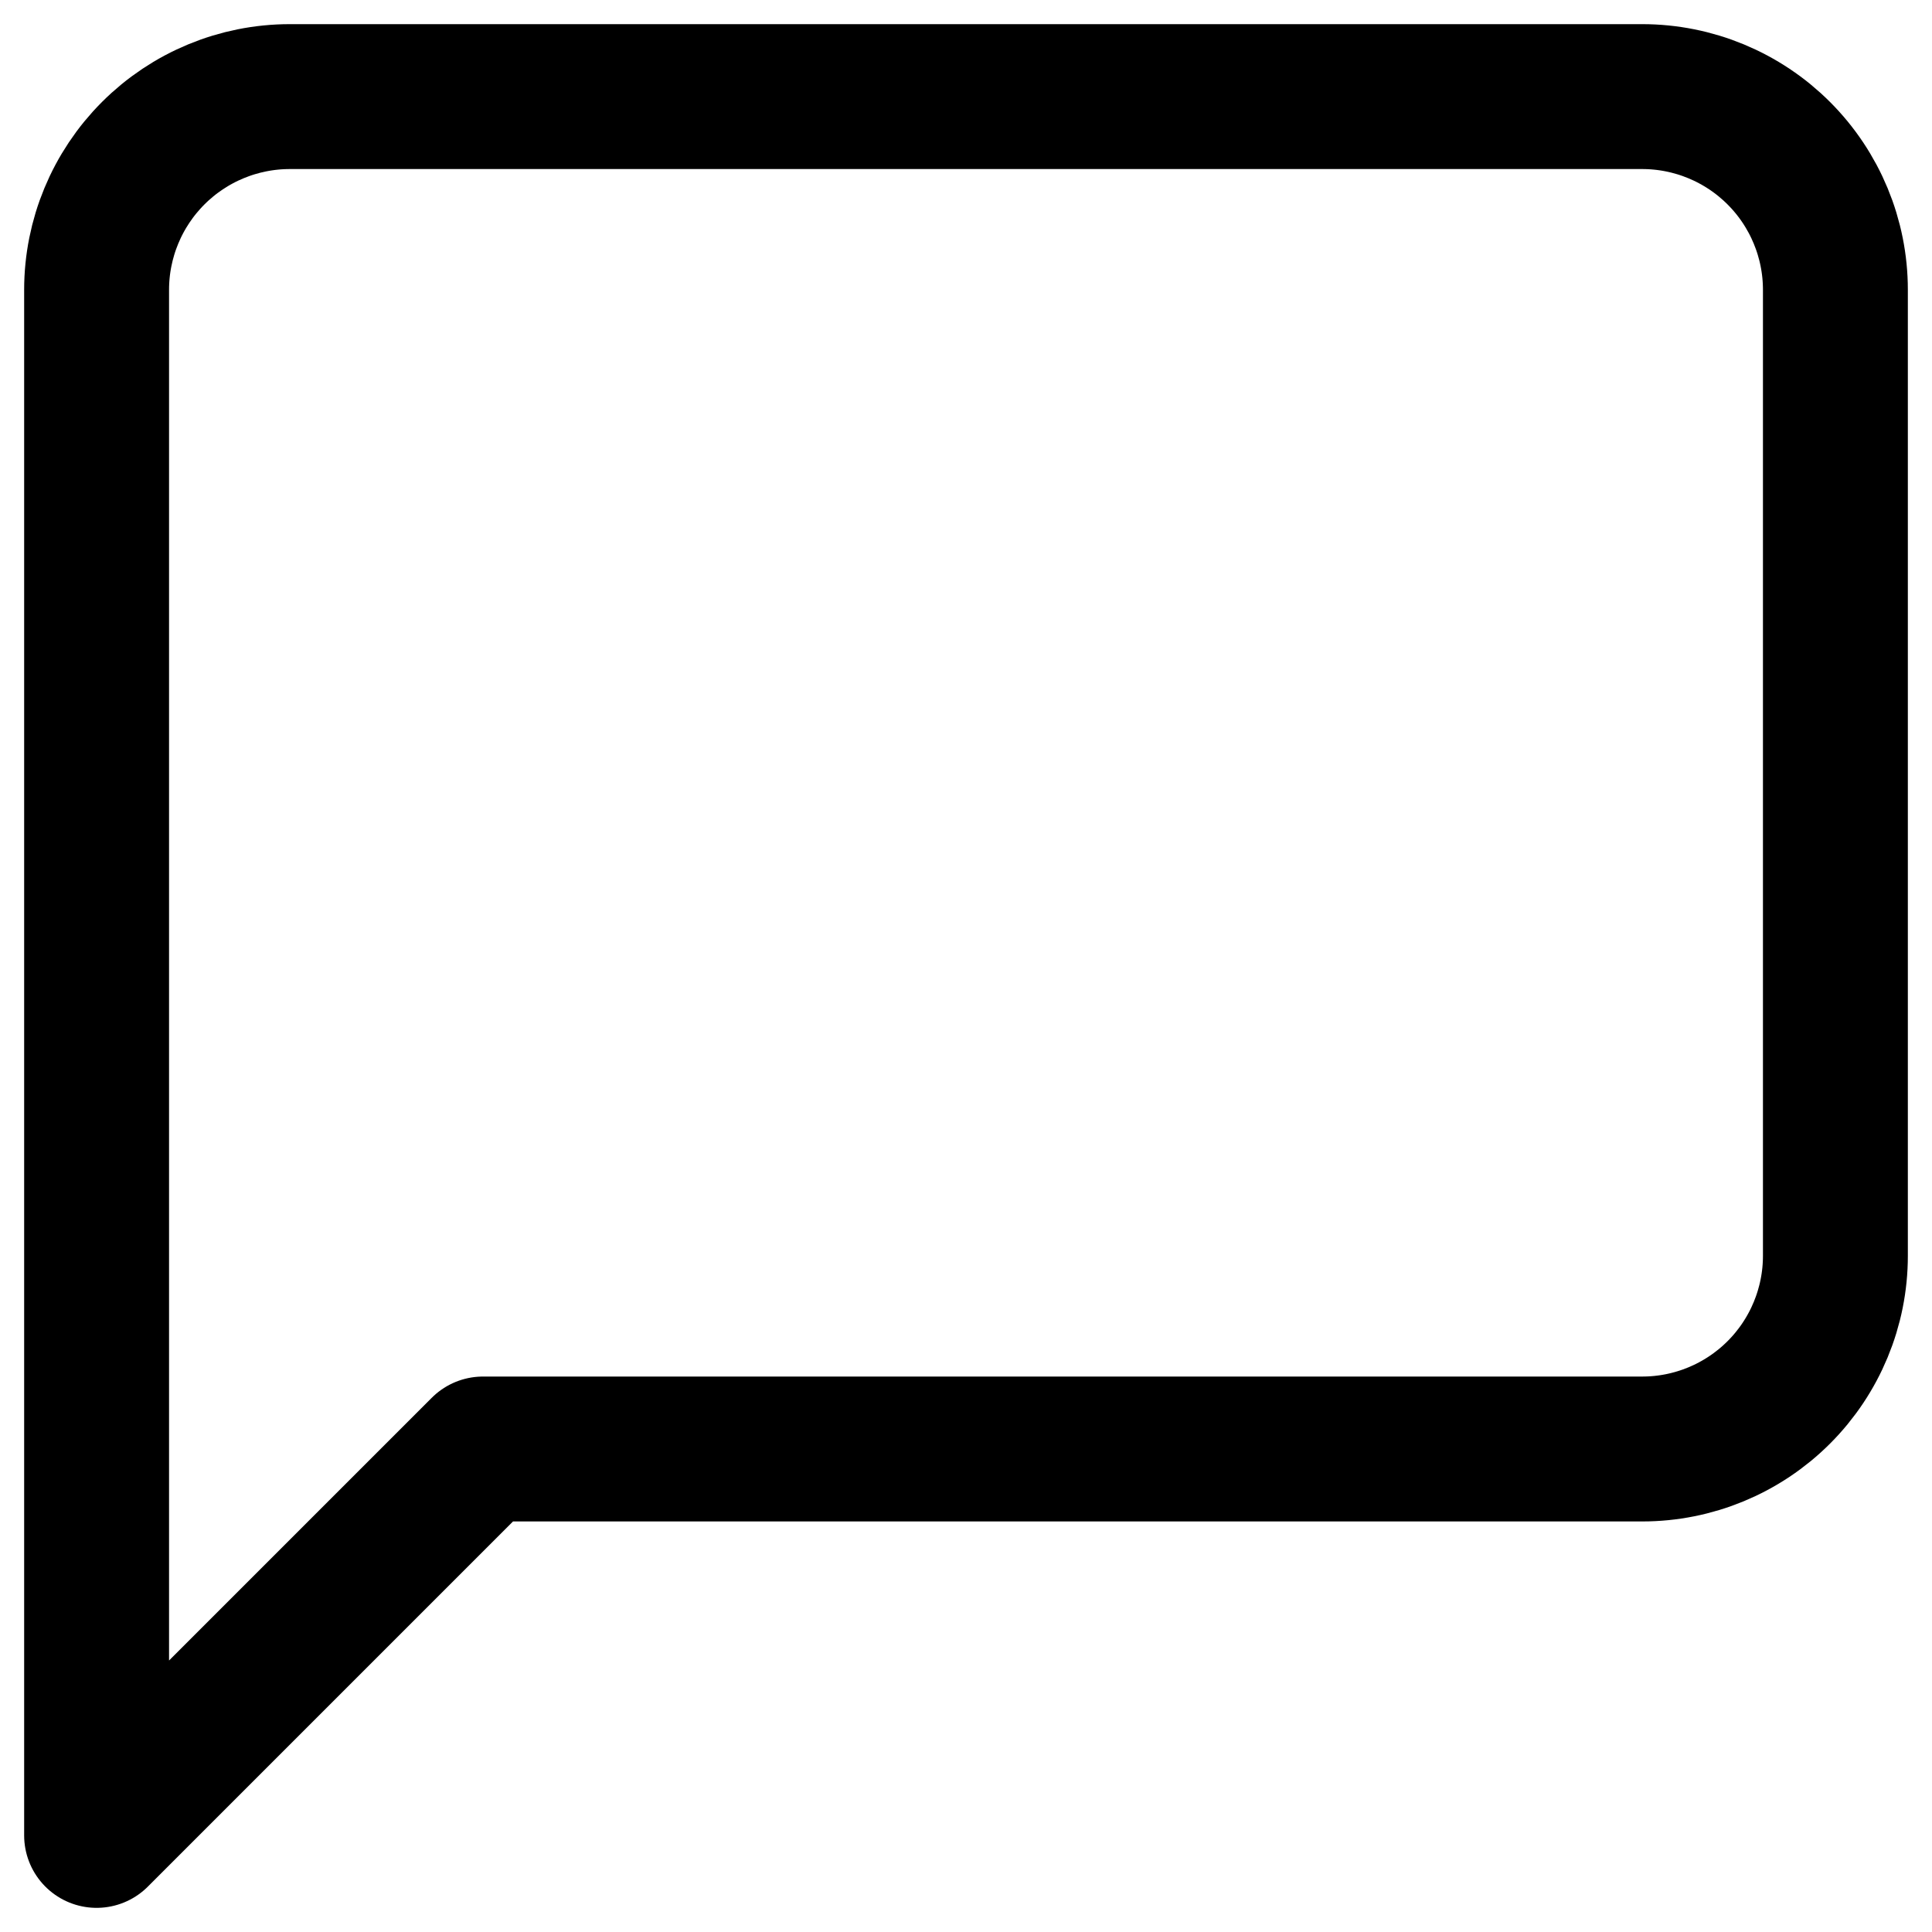
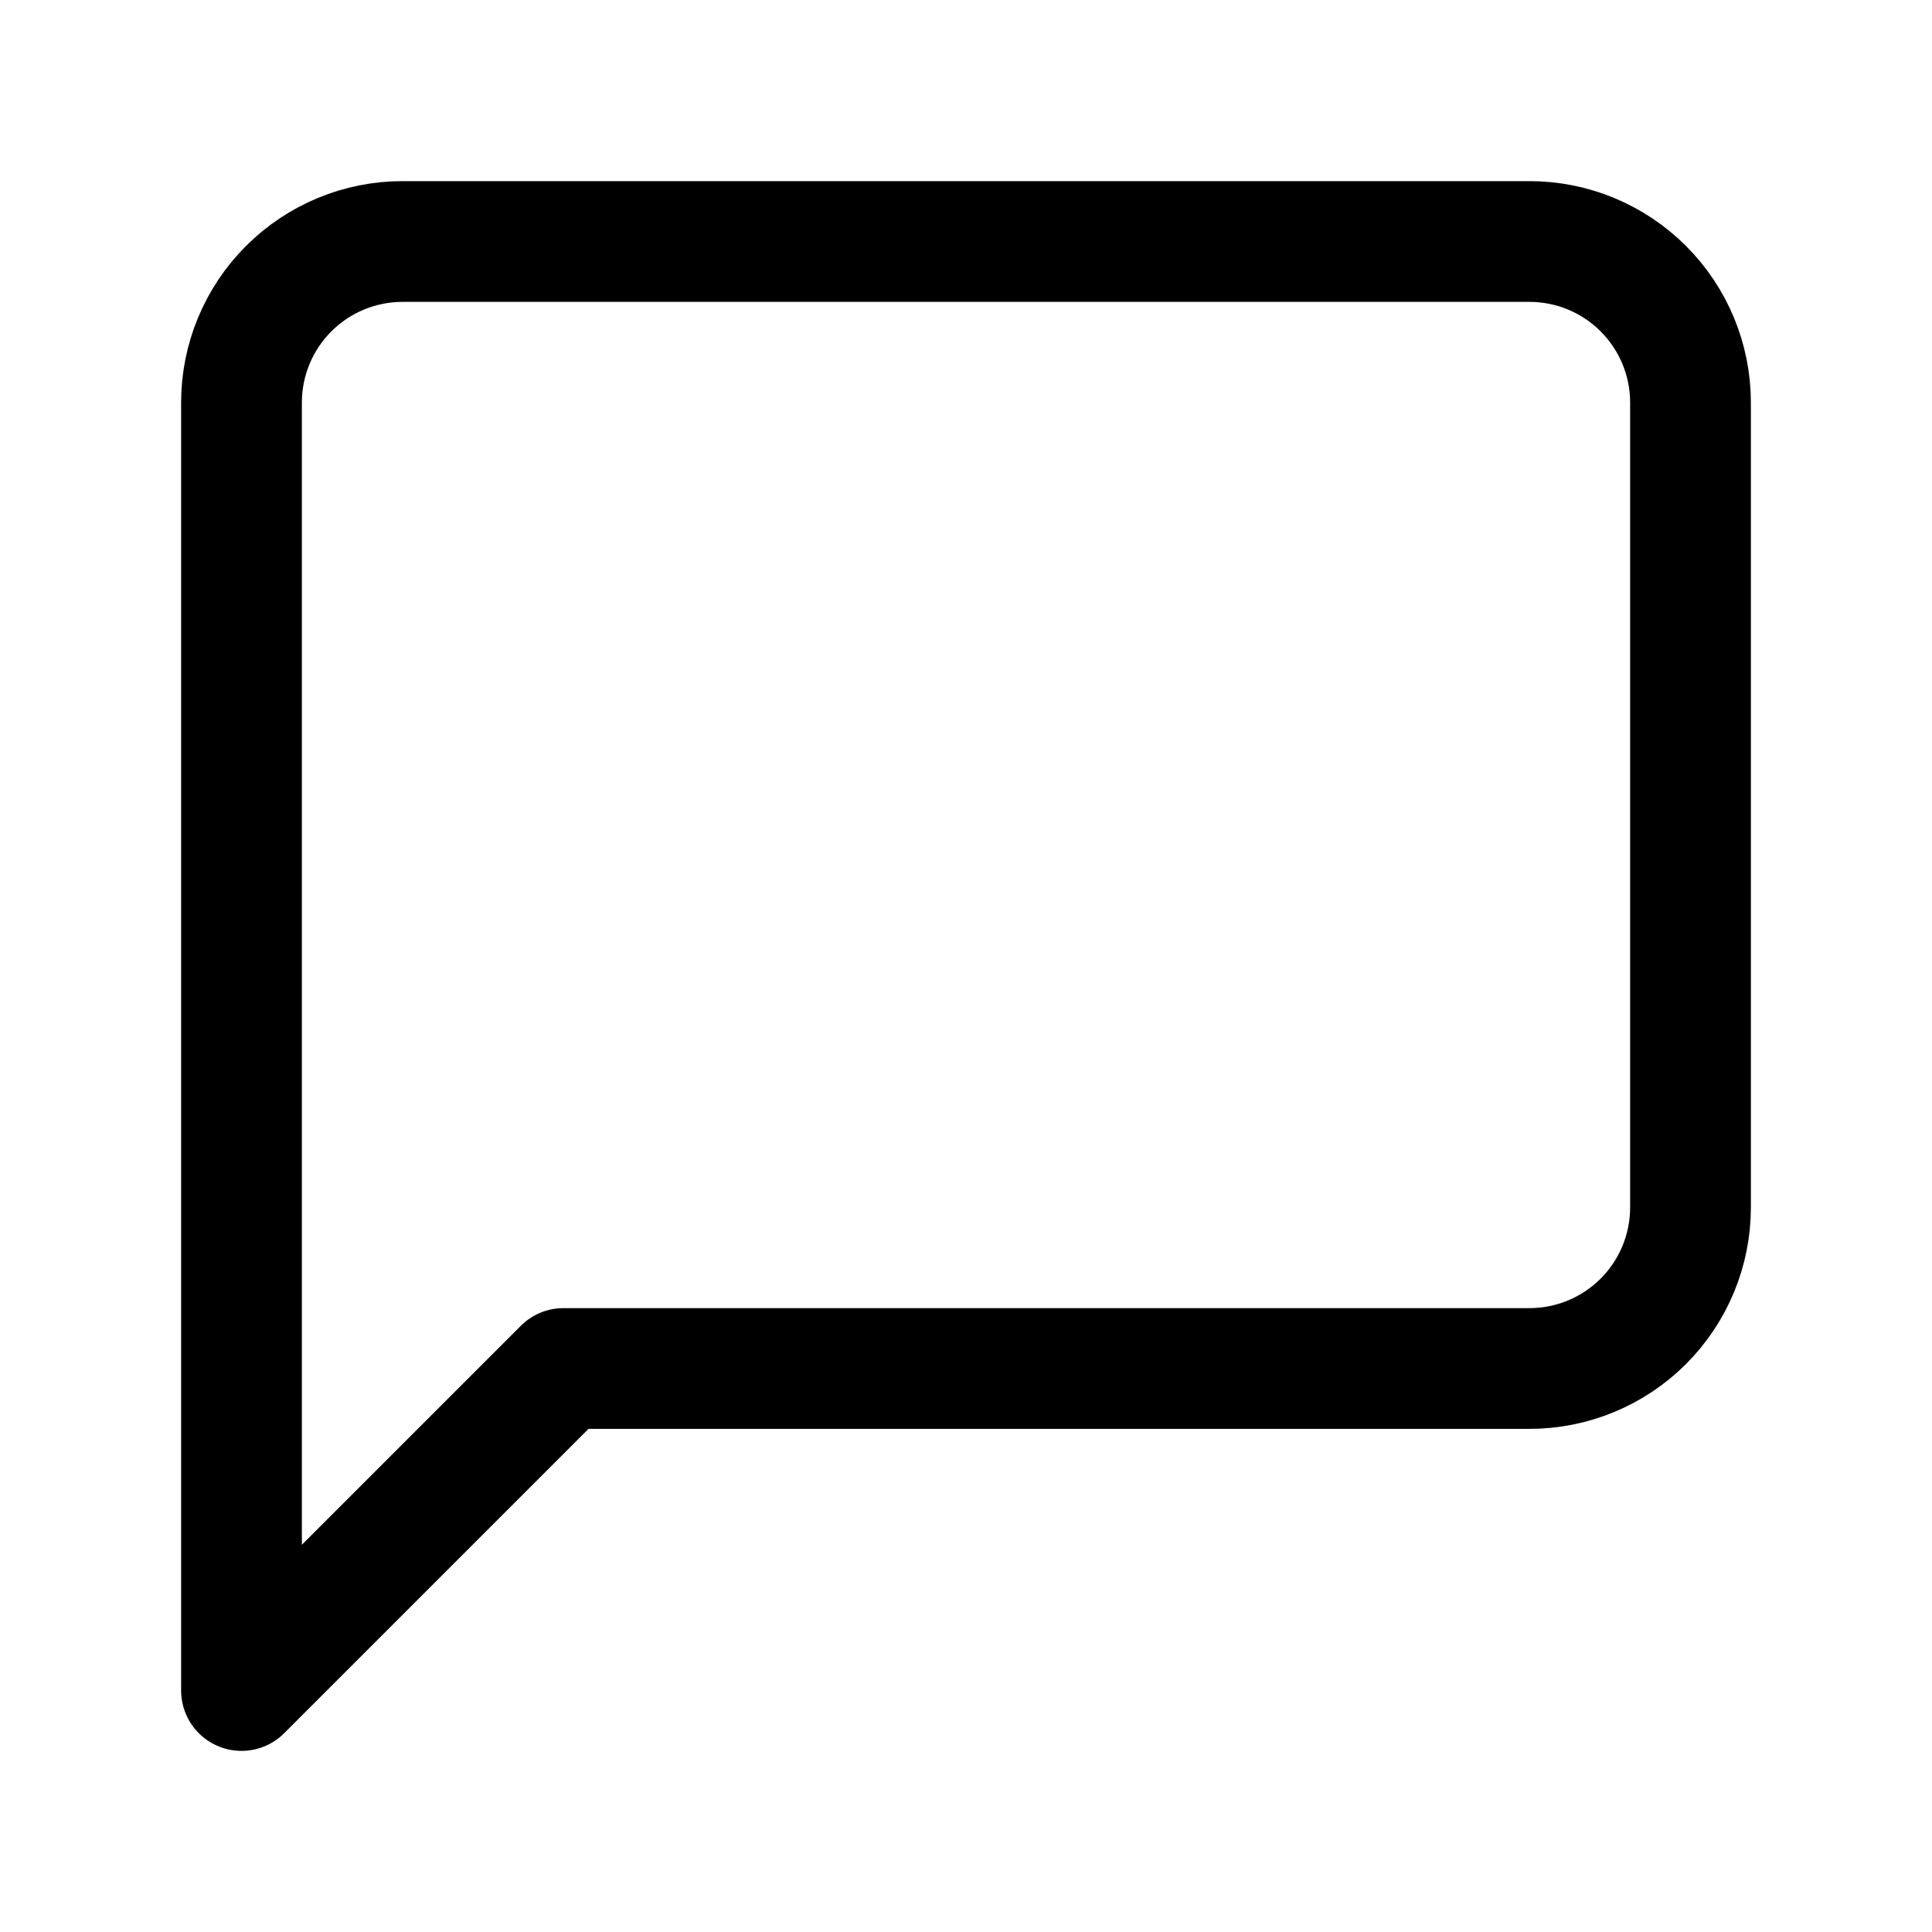
- <svg xmlns="http://www.w3.org/2000/svg" width="20" height="20" viewBox="0 0 20 20" fill="none">
-   <path d="M19 13C19 13.53 18.789 14.039 18.414 14.414C18.039 14.789 17.53 15 17 15H5L1 19V3C1 2.47 1.211 1.961 1.586 1.586C1.961 1.211 2.47 1 3 1H17C17.53 1 18.039 1.211 18.414 1.586C18.789 1.961 19 2.47 19 3V13Z" stroke="black" stroke-width="1.5" stroke-linecap="round" stroke-linejoin="round" />
+ <svg xmlns="http://www.w3.org/2000/svg" width="24" height="24" viewBox="0 0 24 24" fill="none">
+   <path d="M21 15C21 15.53 20.789 16.039 20.414 16.414C20.039 16.789 19.53 17 19 17H7L3 21V5C3 4.47 3.211 3.961 3.586 3.586C3.961 3.211 4.47 3 5 3H19C19.53 3 20.039 3.211 20.414 3.586C20.789 3.961 21 4.47 21 5V15Z" stroke="black" stroke-width="1.5" stroke-linecap="round" stroke-linejoin="round" />
</svg>
